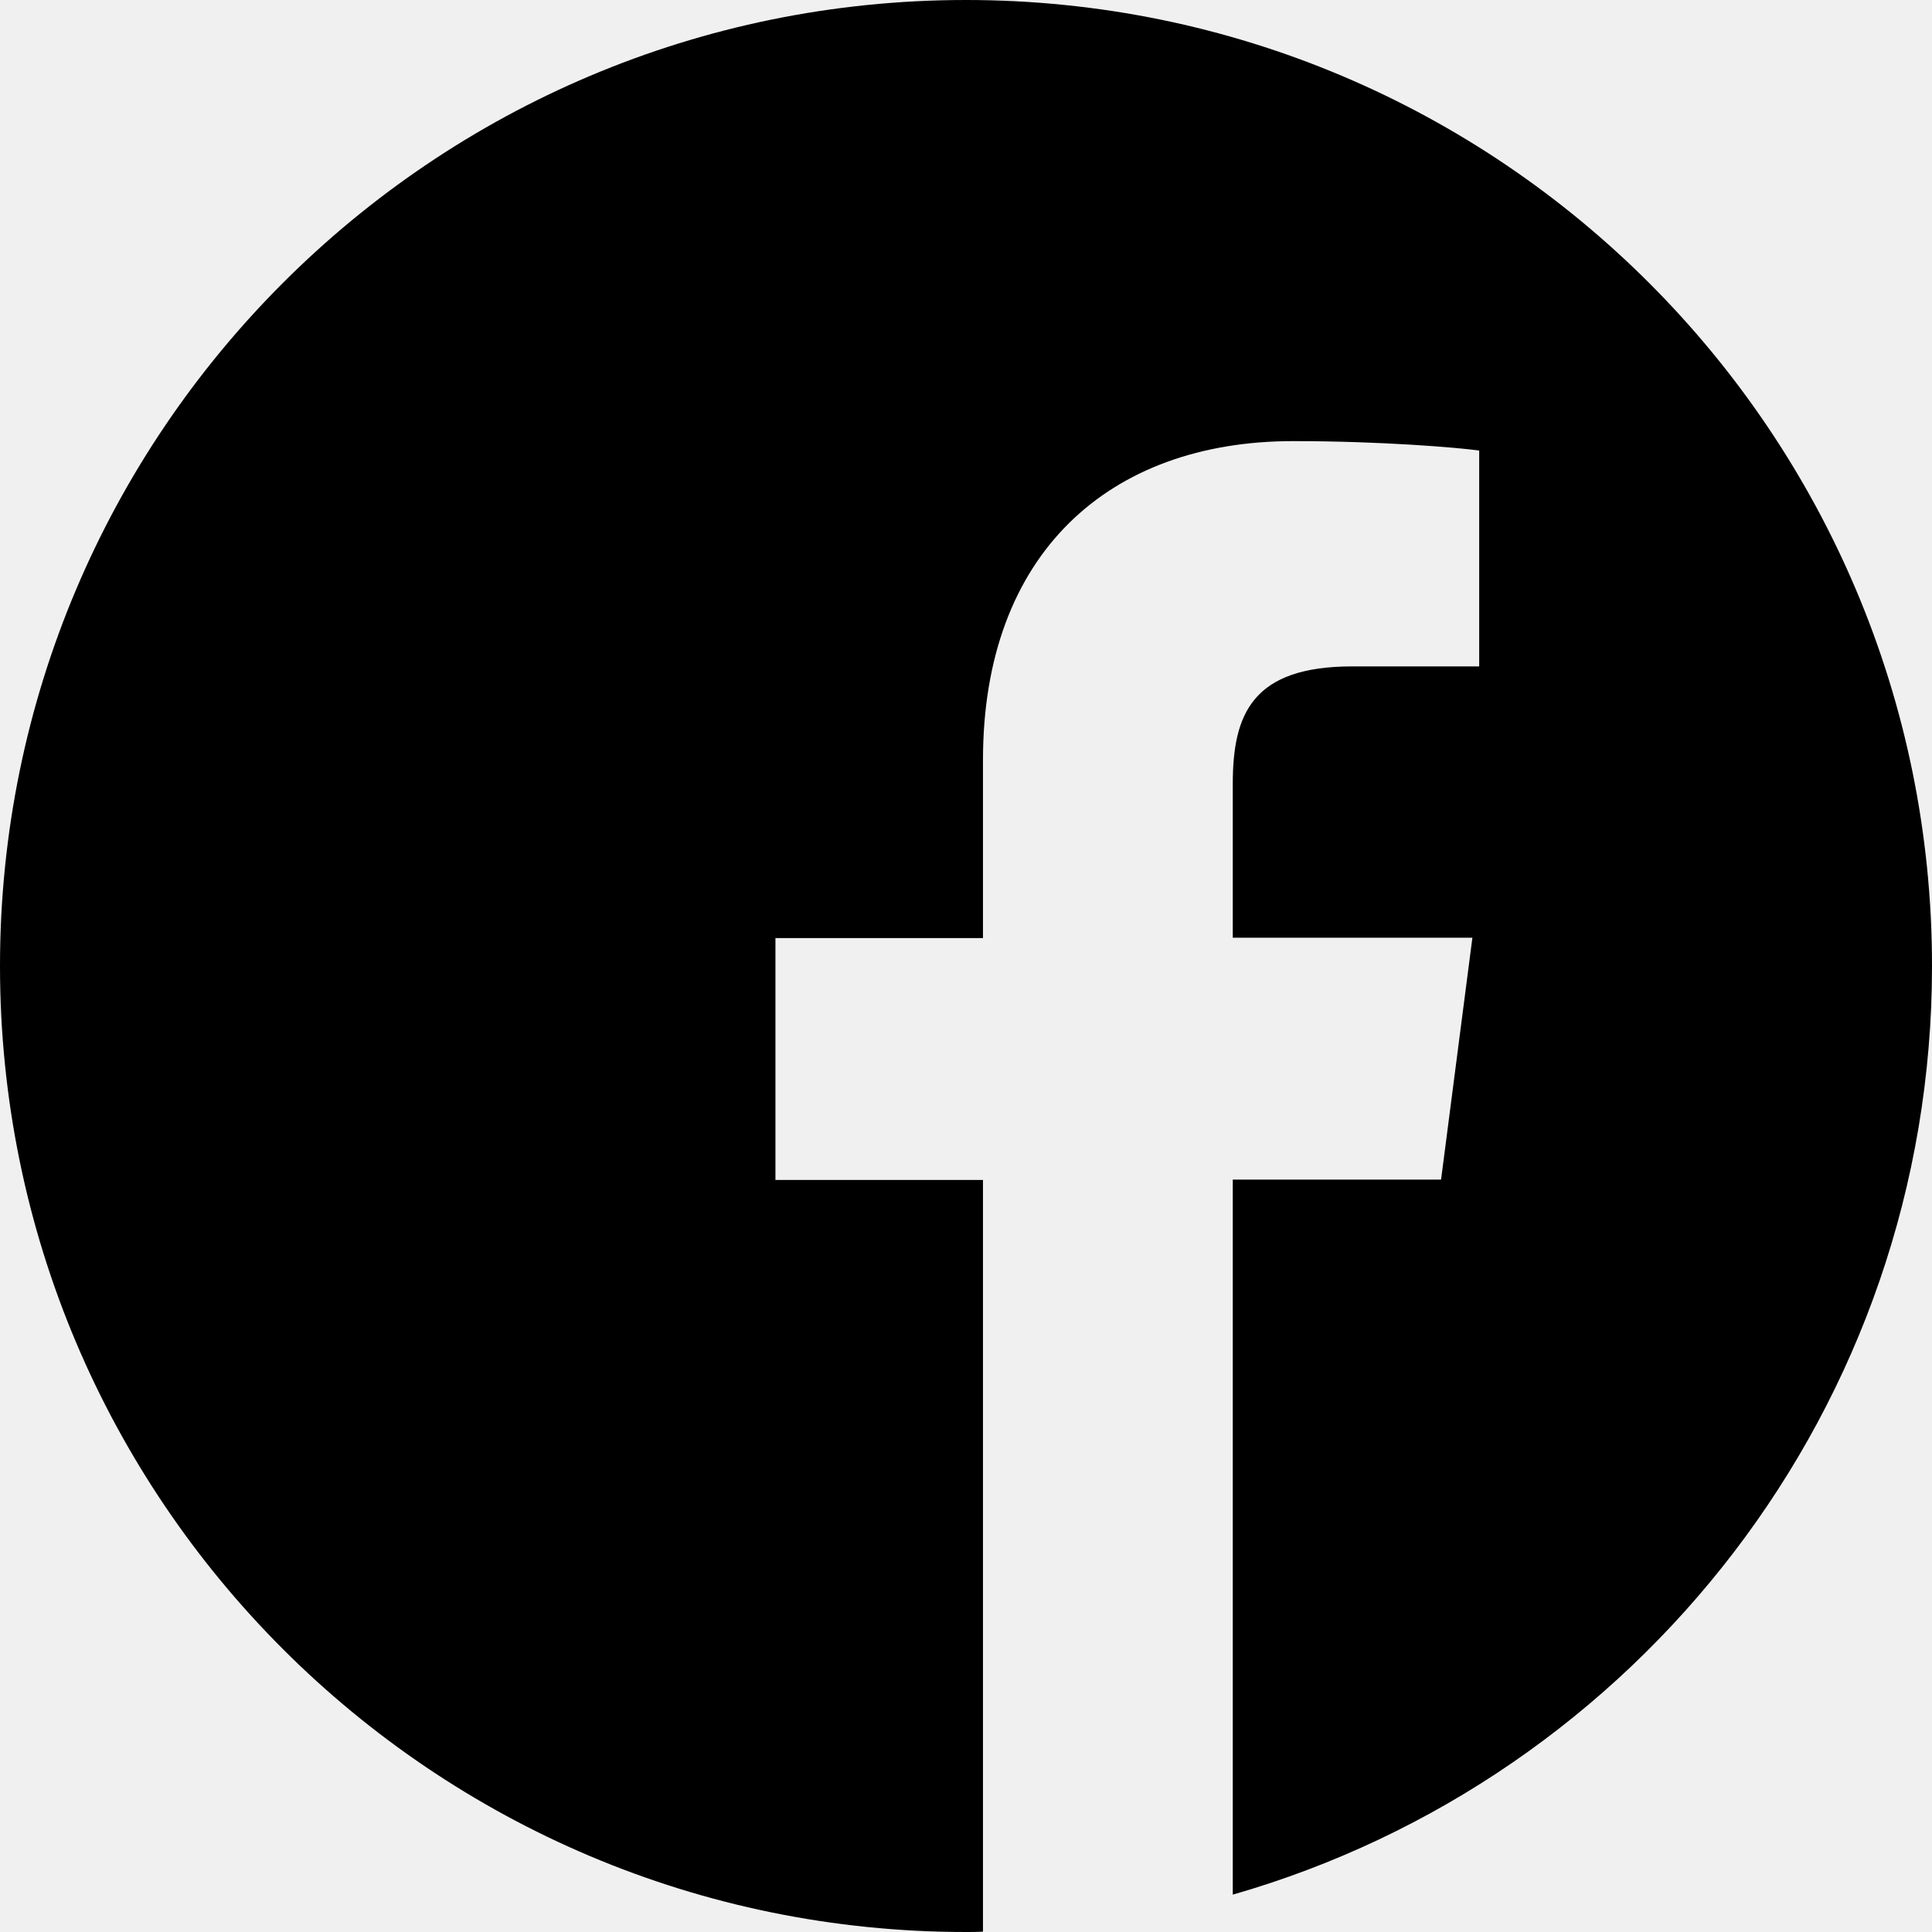
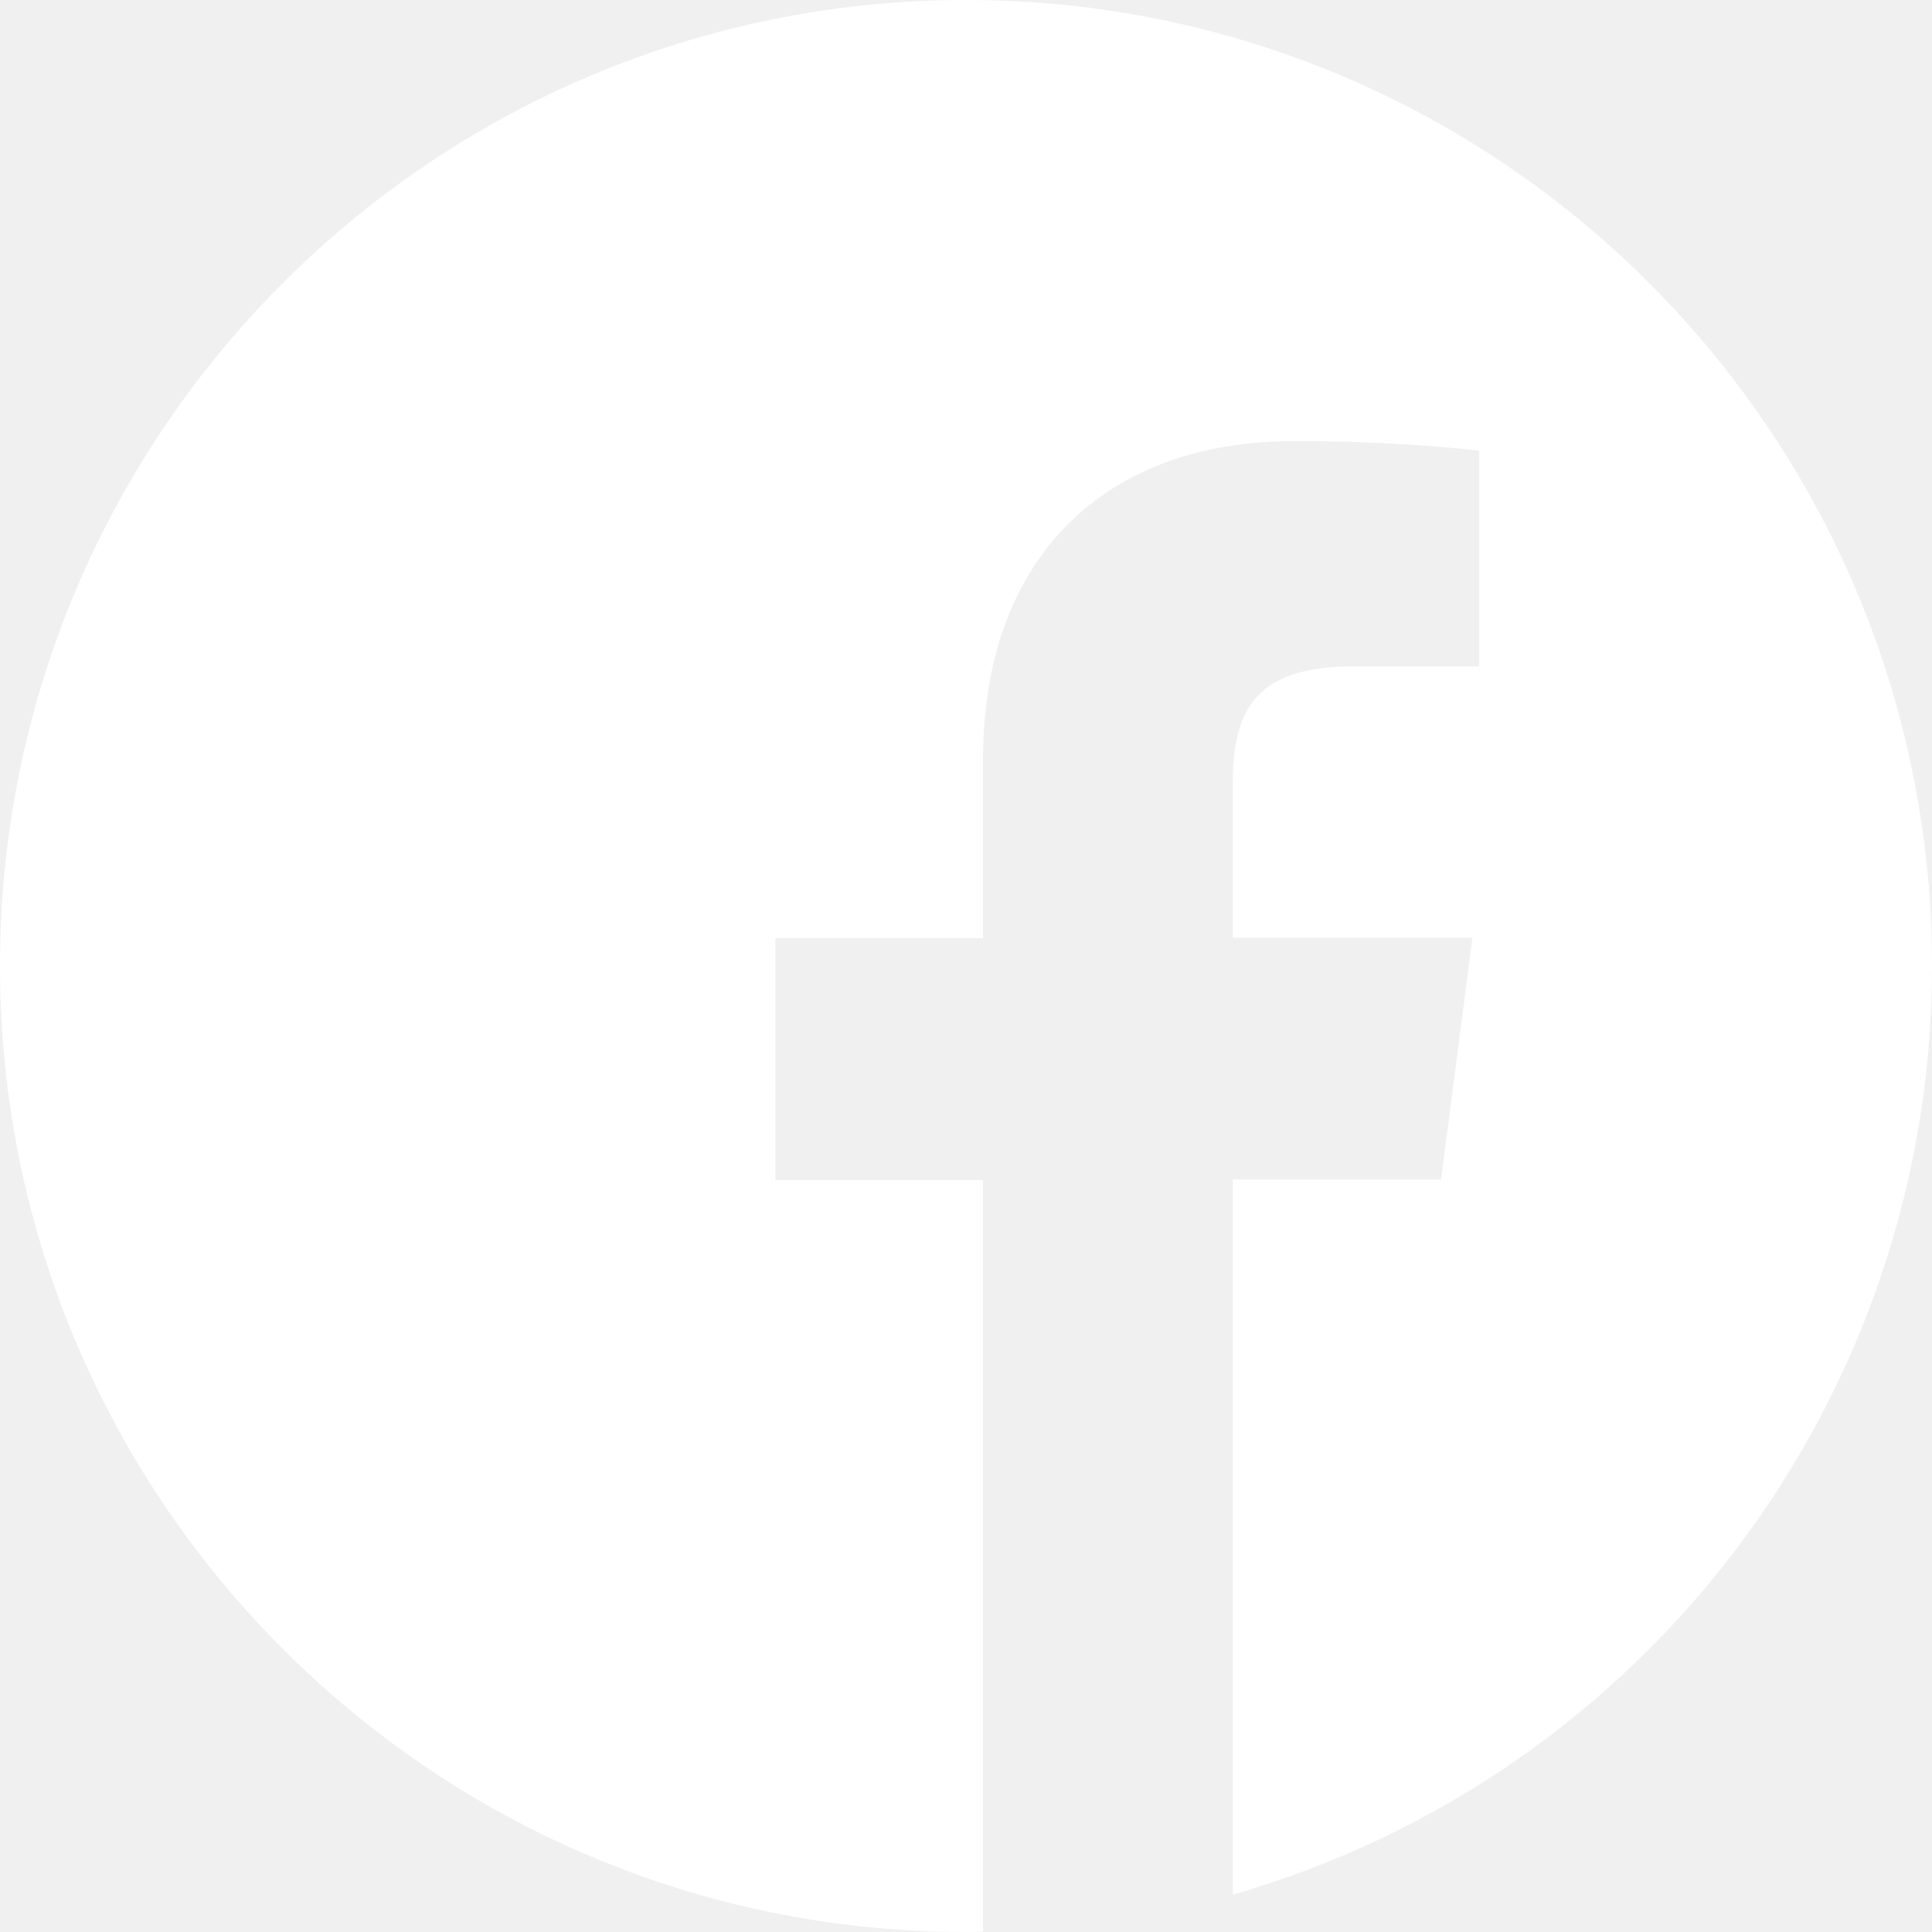
- <svg xmlns="http://www.w3.org/2000/svg" id="Capa_1" enable-background="new 0 0 512 512" height="512" viewBox="0 0 512 512" width="512">
-   <path d="m512 256c0-141.4-114.6-256-256-256s-256 114.6-256 256 114.6 256 256 256c1.5 0 3 0 4.5-.1v-199.2h-55v-64.1h55v-47.2c0-54.7 33.4-84.5 82.2-84.5 23.4 0 43.5 1.7 49.3 2.5v57.2h-33.6c-26.5 0-31.7 12.6-31.7 31.1v40.8h63.5l-8.3 64.1h-55.2v189.5c107-30.7 185.3-129.2 185.3-246.1z" />
+ <svg xmlns="http://www.w3.org/2000/svg" width="88.176" height="88.176" viewBox="0 0 88.176 88.176">
+   <path id="facebook" d="M88.176,44.088A44.088,44.088,0,1,0,44.088,88.176c.258,0,.517,0,.775-.017V53.853H35.391V42.813h9.472V34.685c0-9.42,5.752-14.552,14.156-14.552a76.943,76.943,0,0,1,8.49.431v9.851H61.723c-4.564,0-5.459,2.17-5.459,5.356V42.8H67.2L65.77,53.835H56.264V86.471A44.1,44.1,0,0,0,88.176,44.088Z" fill="#fff" />
</svg>
